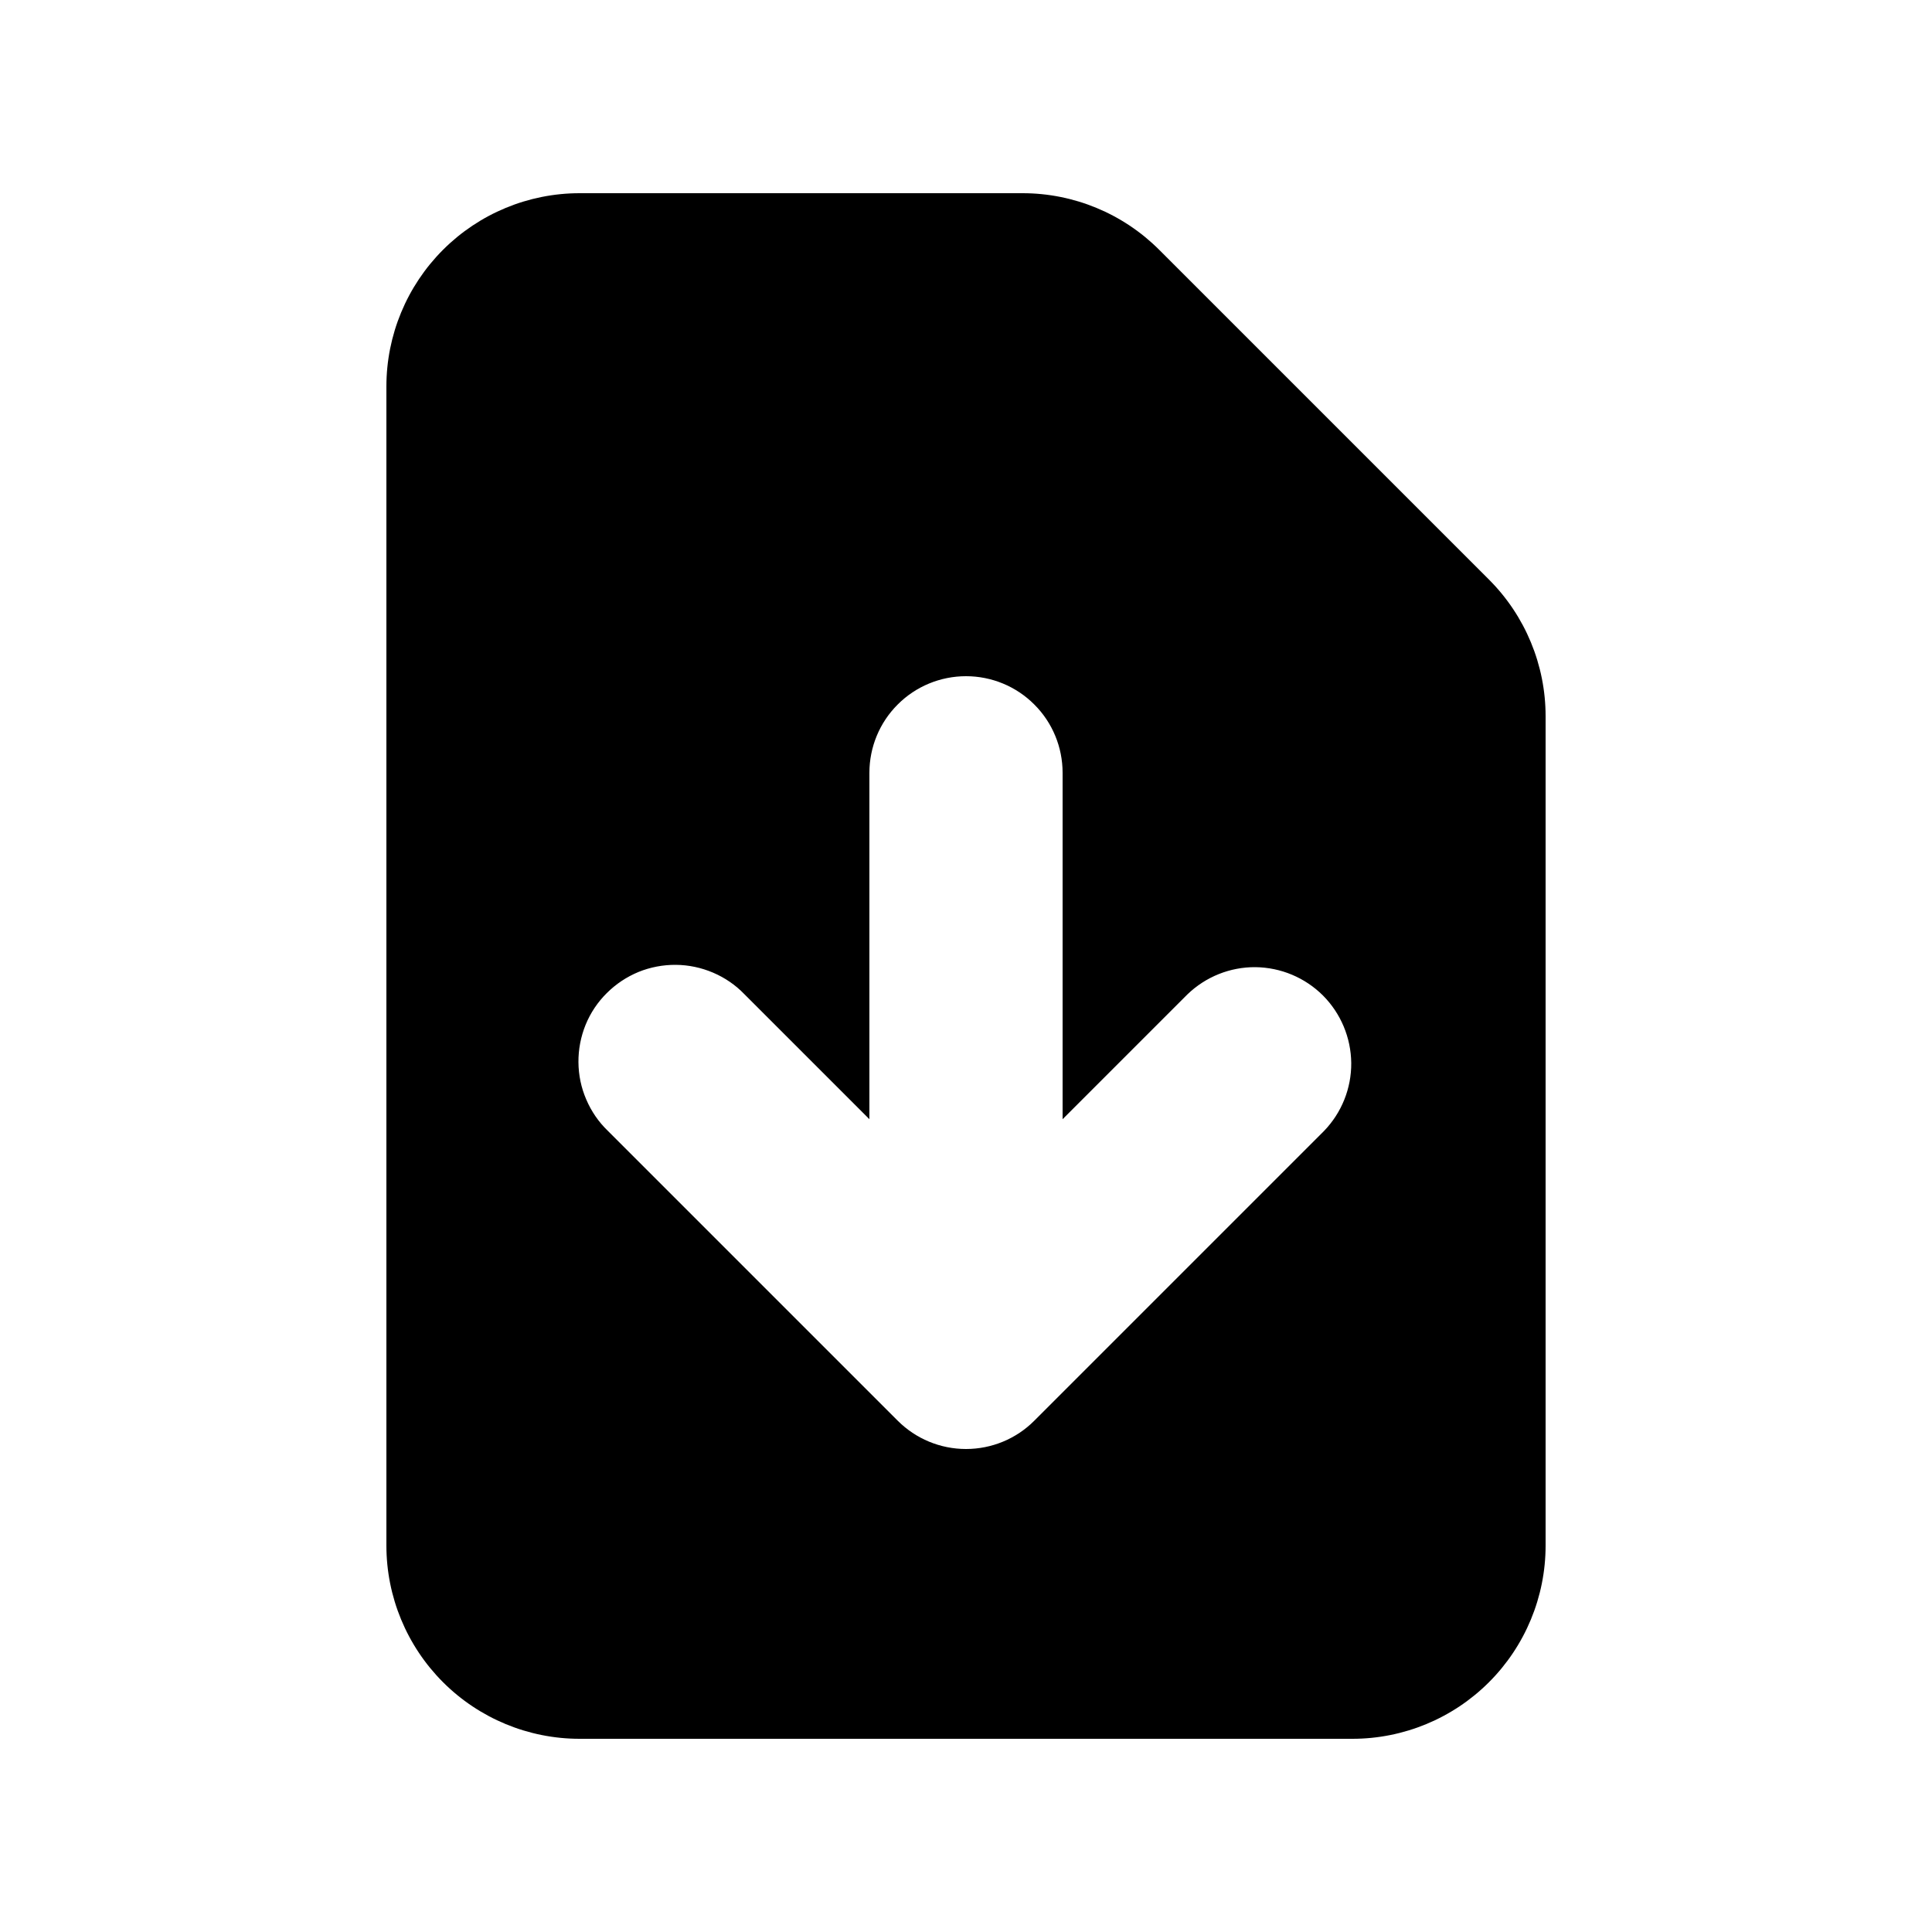
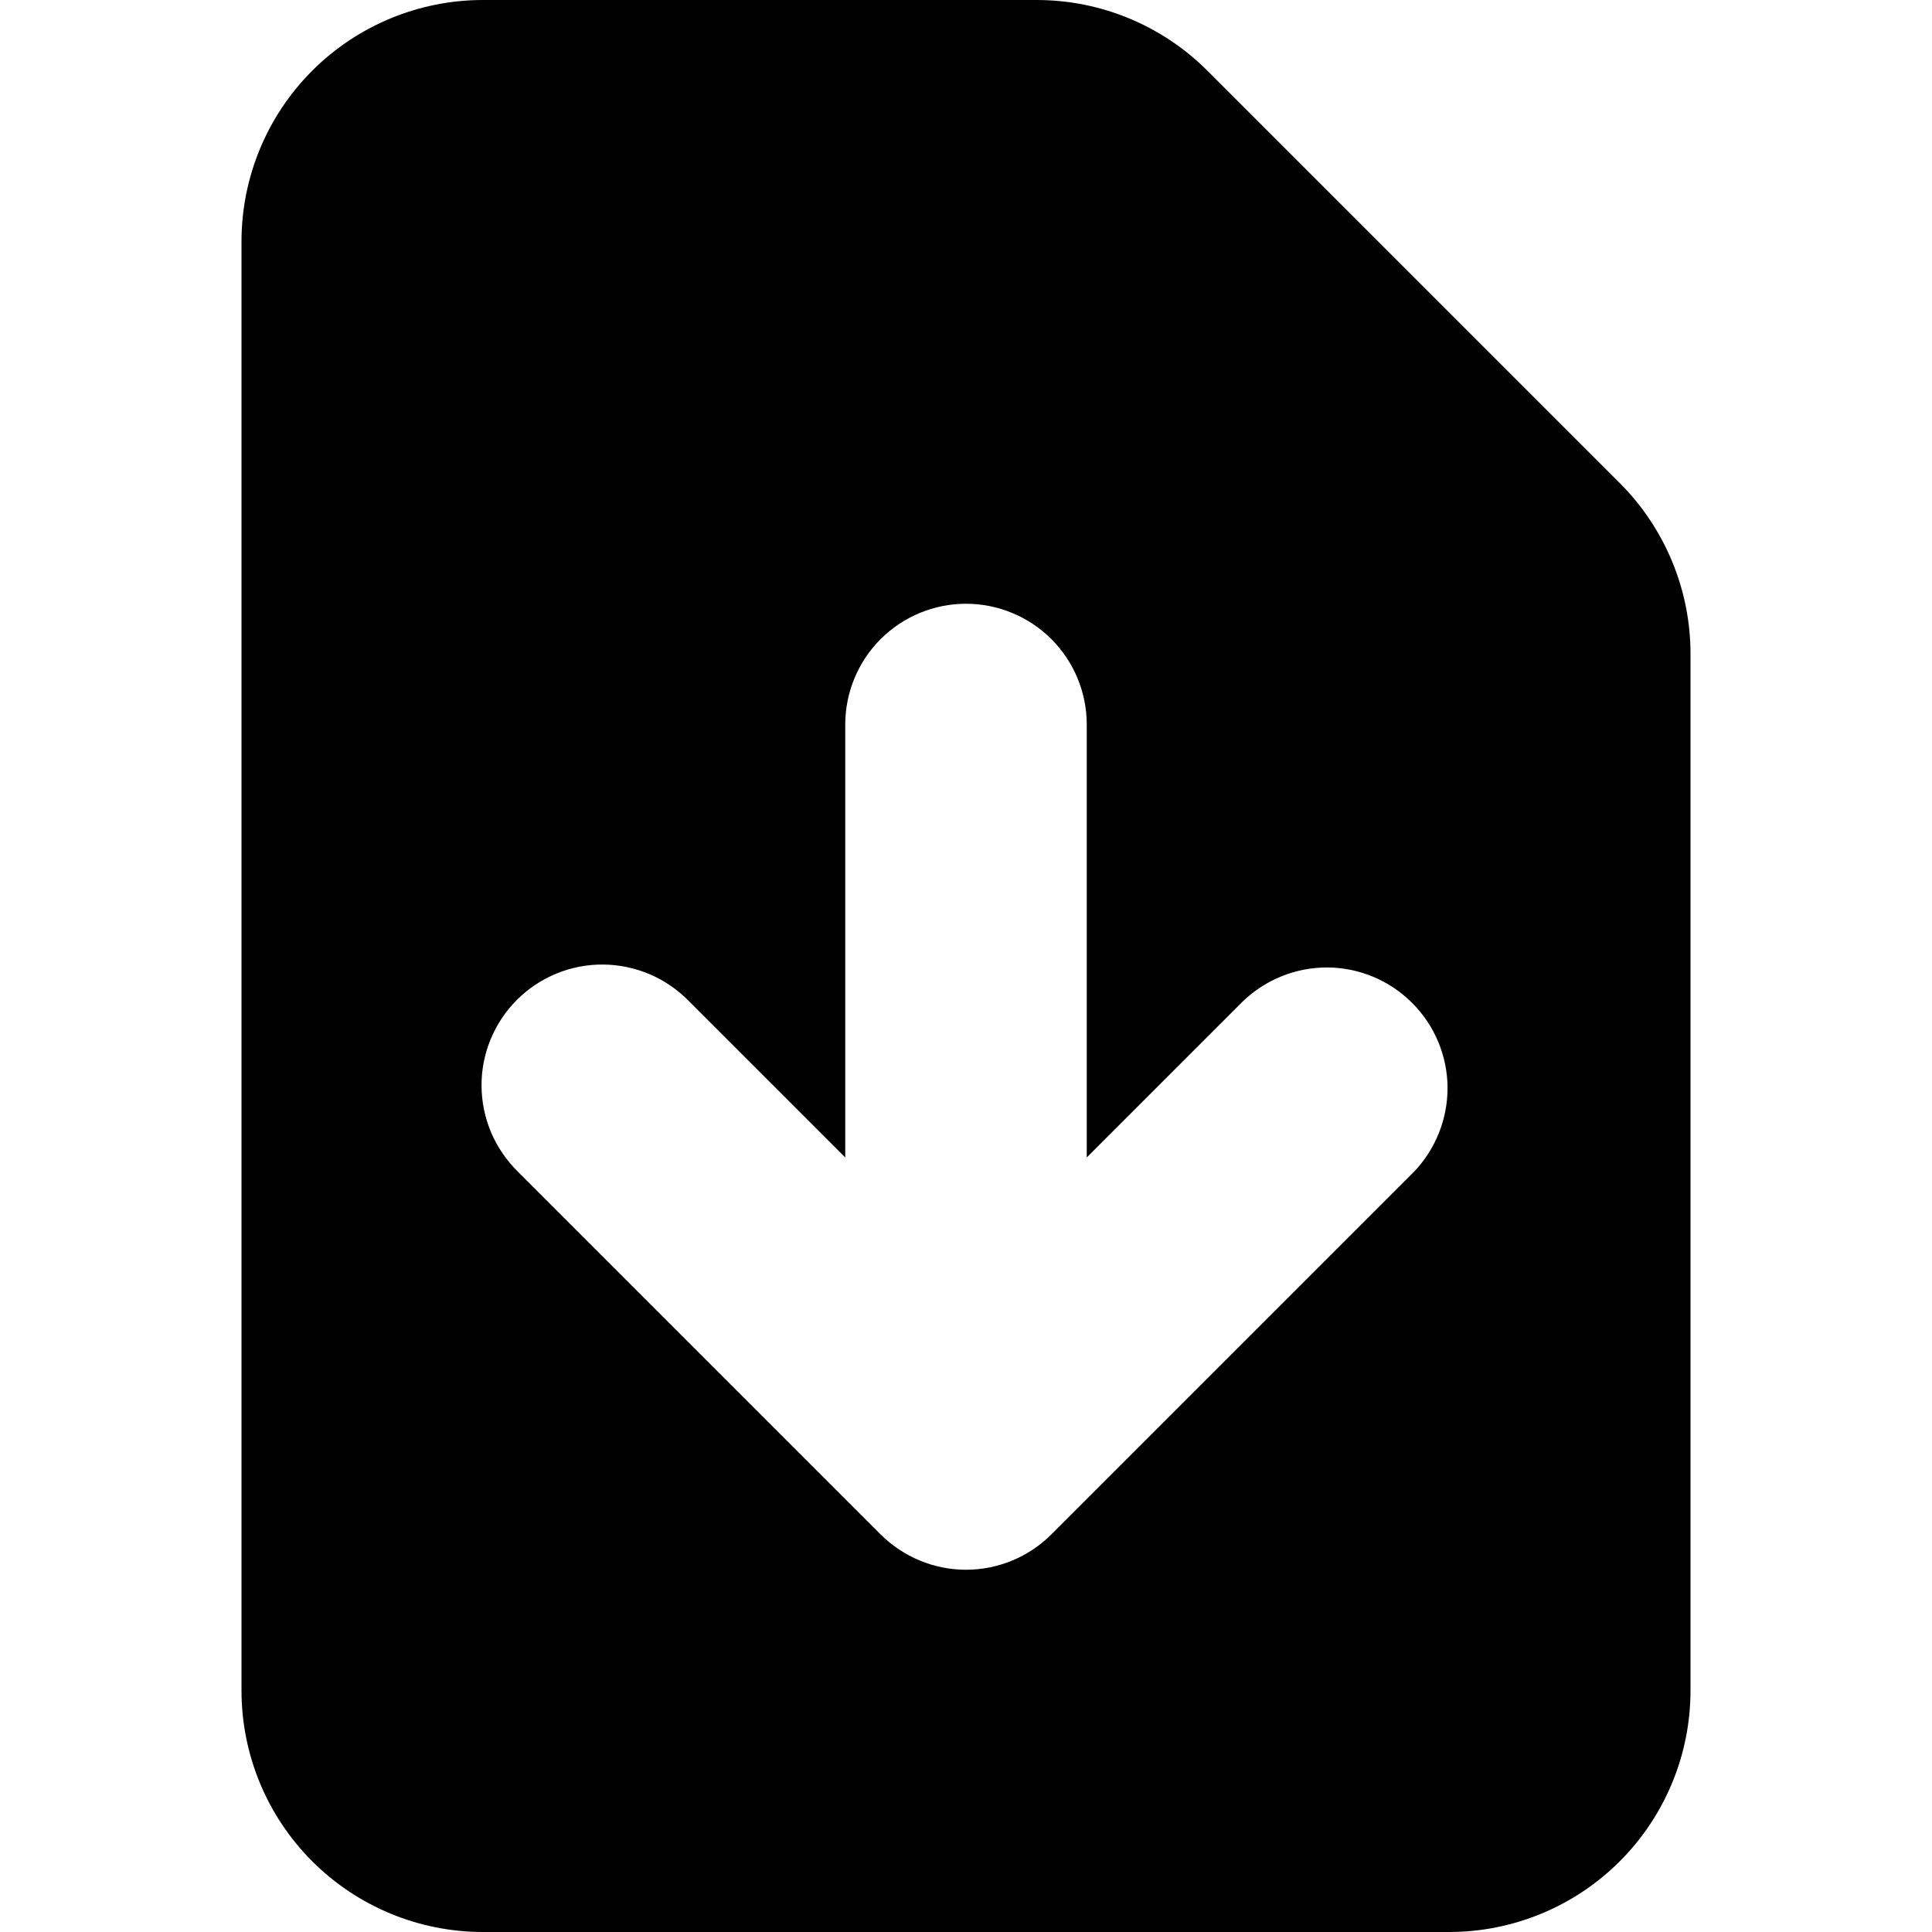
- <svg xmlns="http://www.w3.org/2000/svg" id="icon" viewBox="0 0 20 20" fill="currentColor">
-   <path fill-rule="evenodd" clip-rule="evenodd" d="M6 2C5.47 2 4.961 2.211 4.586 2.586C4.211 2.961 4 3.47 4 4V16C4 16.53 4.211 17.039 4.586 17.414C4.961 17.789 5.47 18 6 18H14C14.53 18 15.039 17.789 15.414 17.414C15.789 17.039 16 16.53 16 16V7.414C16 6.884 15.789 6.375 15.414 6L12 2.586C11.625 2.211 11.116 2 10.586 2H6ZM11 8C11 7.735 10.895 7.48 10.707 7.293C10.52 7.105 10.265 7 10 7C9.735 7 9.48 7.105 9.293 7.293C9.105 7.48 9 7.735 9 8V11.586L7.707 10.293C7.615 10.197 7.504 10.121 7.382 10.069C7.26 10.017 7.129 9.989 6.996 9.988C6.864 9.987 6.732 10.012 6.609 10.062C6.486 10.113 6.375 10.187 6.281 10.281C6.187 10.374 6.112 10.486 6.062 10.609C6.012 10.732 5.987 10.864 5.988 10.996C5.989 11.129 6.016 11.26 6.069 11.382C6.121 11.504 6.197 11.615 6.293 11.707L9.293 14.707C9.481 14.895 9.735 15 10 15C10.265 15 10.52 14.895 10.707 14.707L13.707 11.707C13.889 11.518 13.99 11.266 13.988 11.004C13.985 10.741 13.88 10.491 13.695 10.305C13.509 10.12 13.259 10.015 12.996 10.012C12.734 10.01 12.482 10.111 12.293 10.293L11 11.586V8Z" />
+ <svg xmlns="http://www.w3.org/2000/svg" viewBox="0 0 20 20" id="icon">
+   <path fill-rule="evenodd" d="M5 0C4.337 0 3.701 0.263 3.232 0.732C2.763 1.201 2.5 1.837 2.5 2.5V17.5C2.5 18.163 2.763 18.799 3.232 19.268C3.701 19.737 4.337 20 5 20H15C15.663 20 16.299 19.737 16.768 19.268C17.237 18.799 17.5 18.163 17.5 17.5V6.768C17.5 6.105 17.236 5.469 16.767 5L12.5 0.733C12.031 0.264 11.396 0 10.732 0H5ZM11.25 7.5C11.25 7.168 11.118 6.851 10.884 6.616C10.649 6.382 10.332 6.25 10 6.25C9.668 6.25 9.351 6.382 9.116 6.616C8.882 6.851 8.75 7.168 8.75 7.5V11.982L7.134 10.366C7.018 10.247 6.881 10.152 6.728 10.086C6.575 10.021 6.411 9.986 6.245 9.985C6.08 9.983 5.915 10.015 5.761 10.078C5.608 10.141 5.468 10.233 5.351 10.351C5.233 10.468 5.141 10.608 5.078 10.761C5.015 10.915 4.983 11.079 4.985 11.245C4.986 11.412 5.021 11.575 5.086 11.728C5.152 11.88 5.247 12.018 5.366 12.134L9.116 15.884C9.351 16.118 9.669 16.25 10 16.25C10.332 16.25 10.649 16.118 10.884 15.884L14.634 12.134C14.861 11.898 14.987 11.582 14.985 11.255C14.982 10.927 14.85 10.613 14.618 10.382C14.387 10.15 14.073 10.018 13.745 10.015C13.418 10.013 13.102 10.139 12.866 10.366L11.25 11.982V7.5Z" />
</svg>
